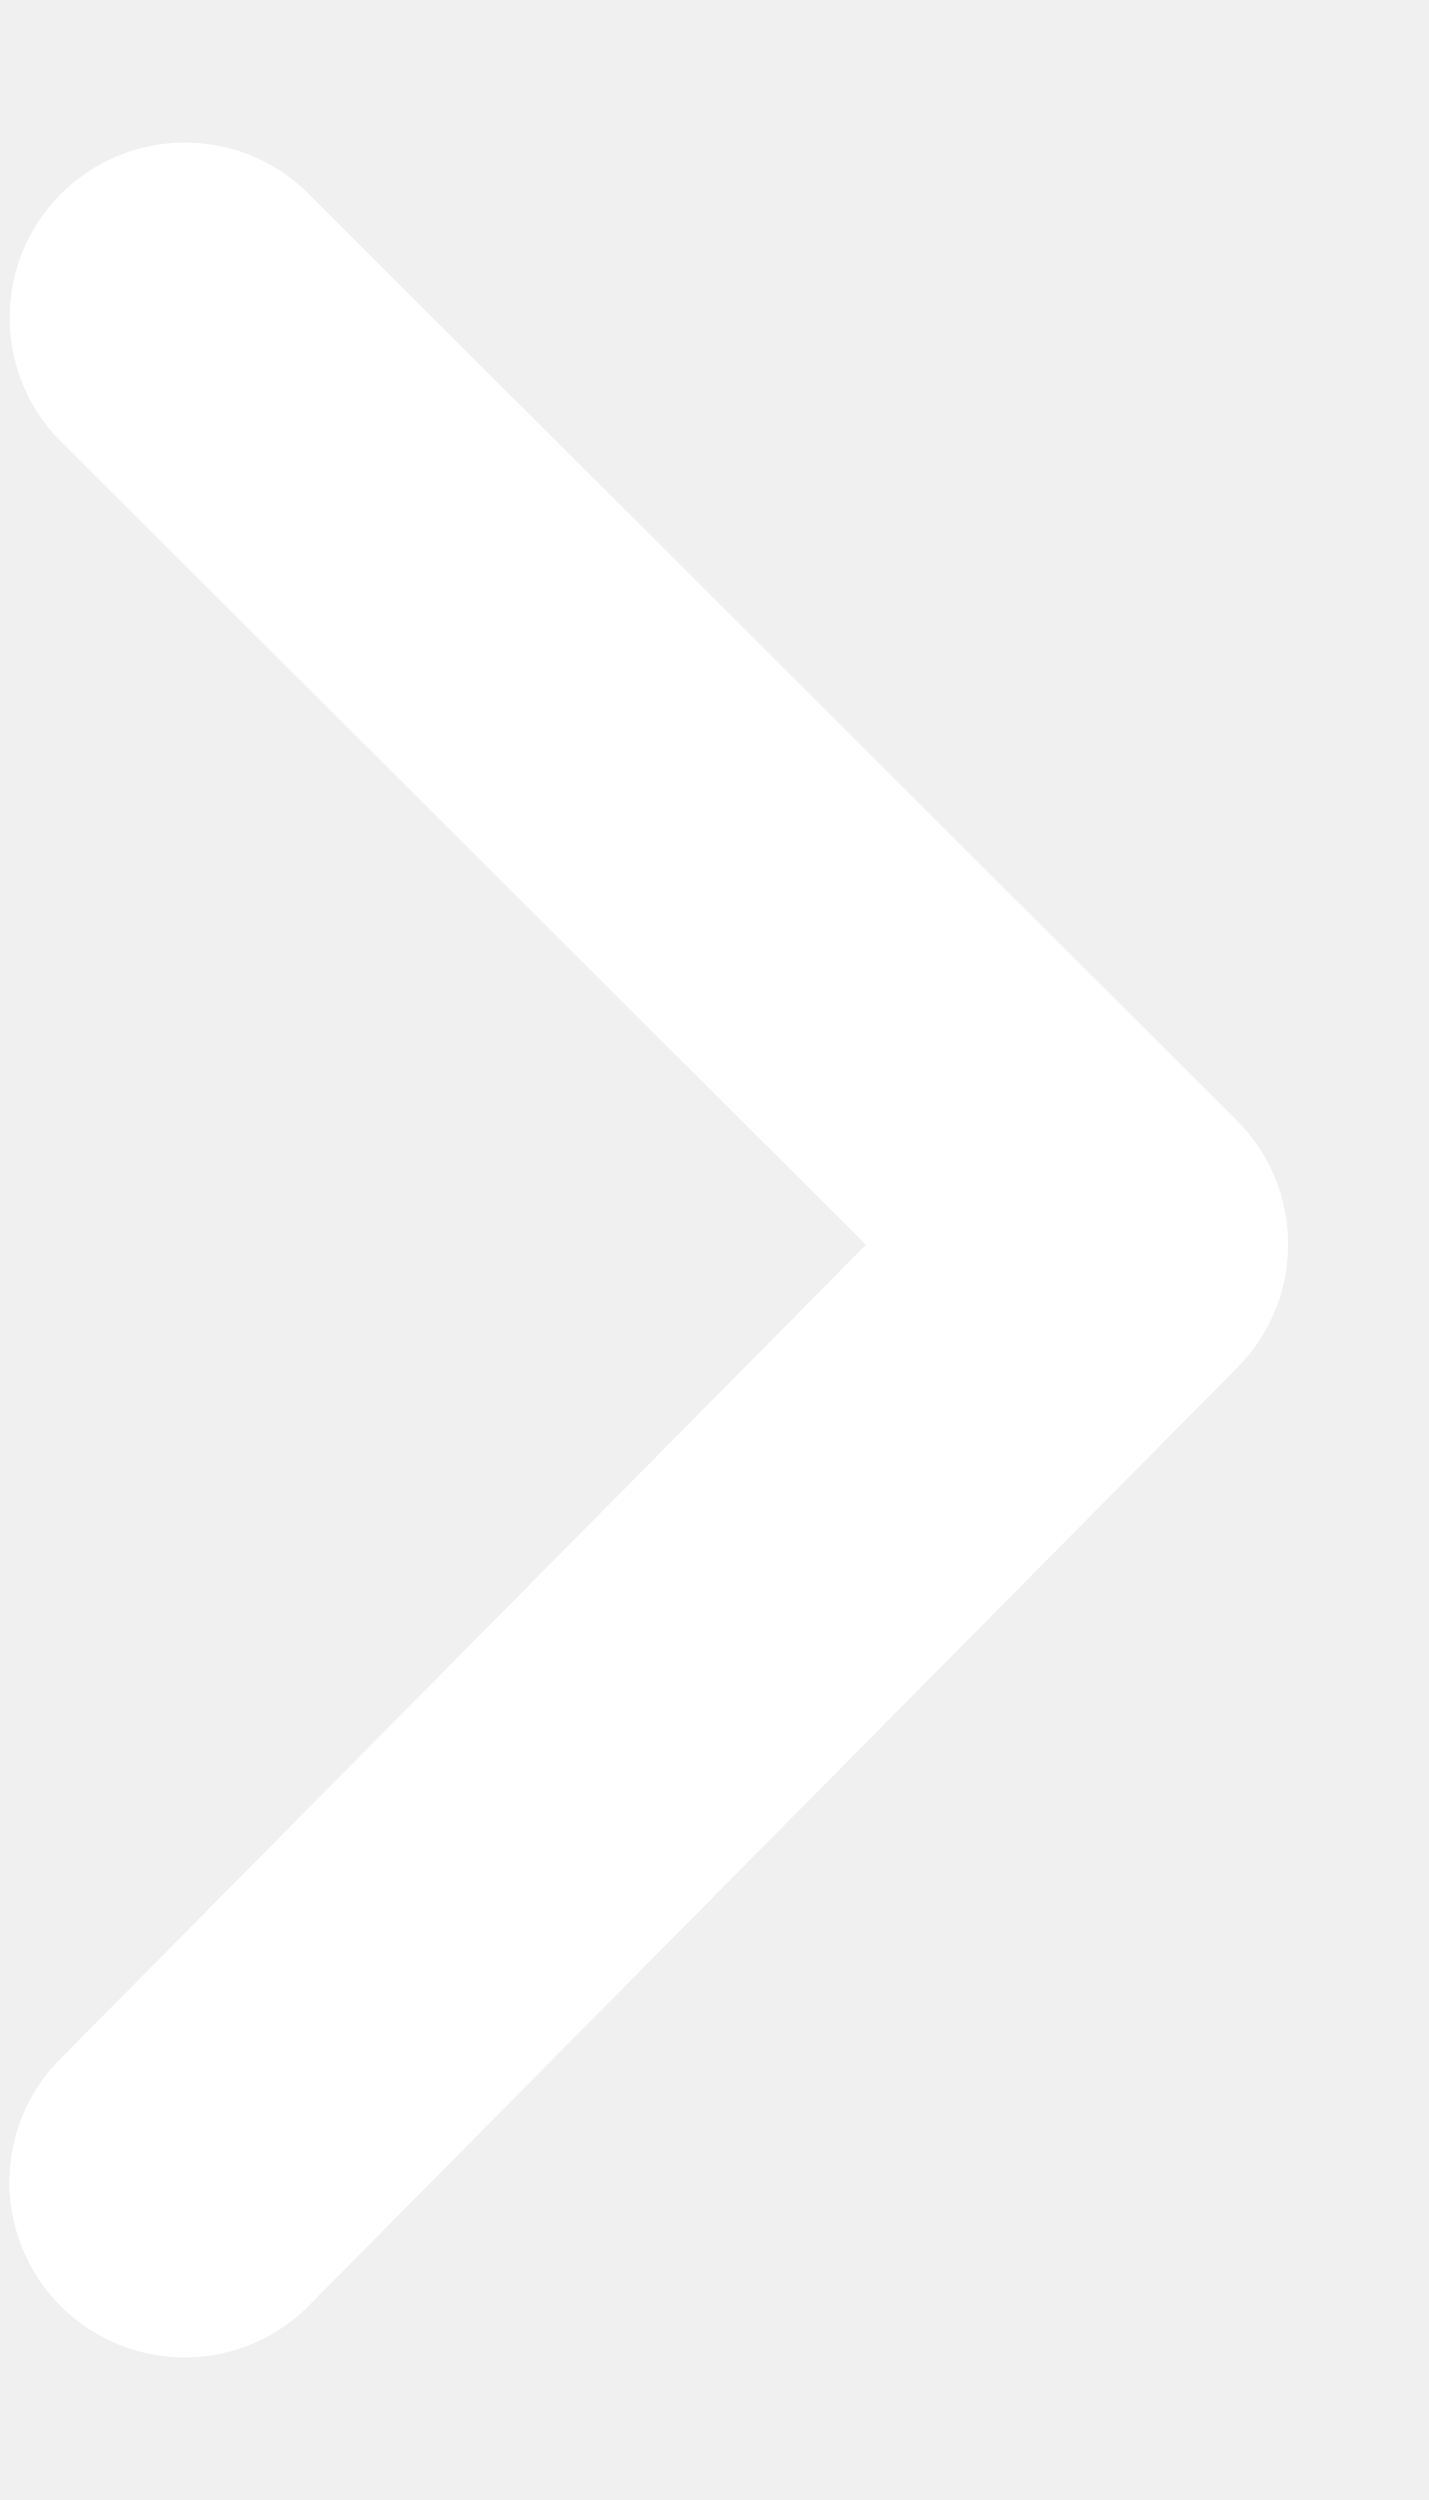
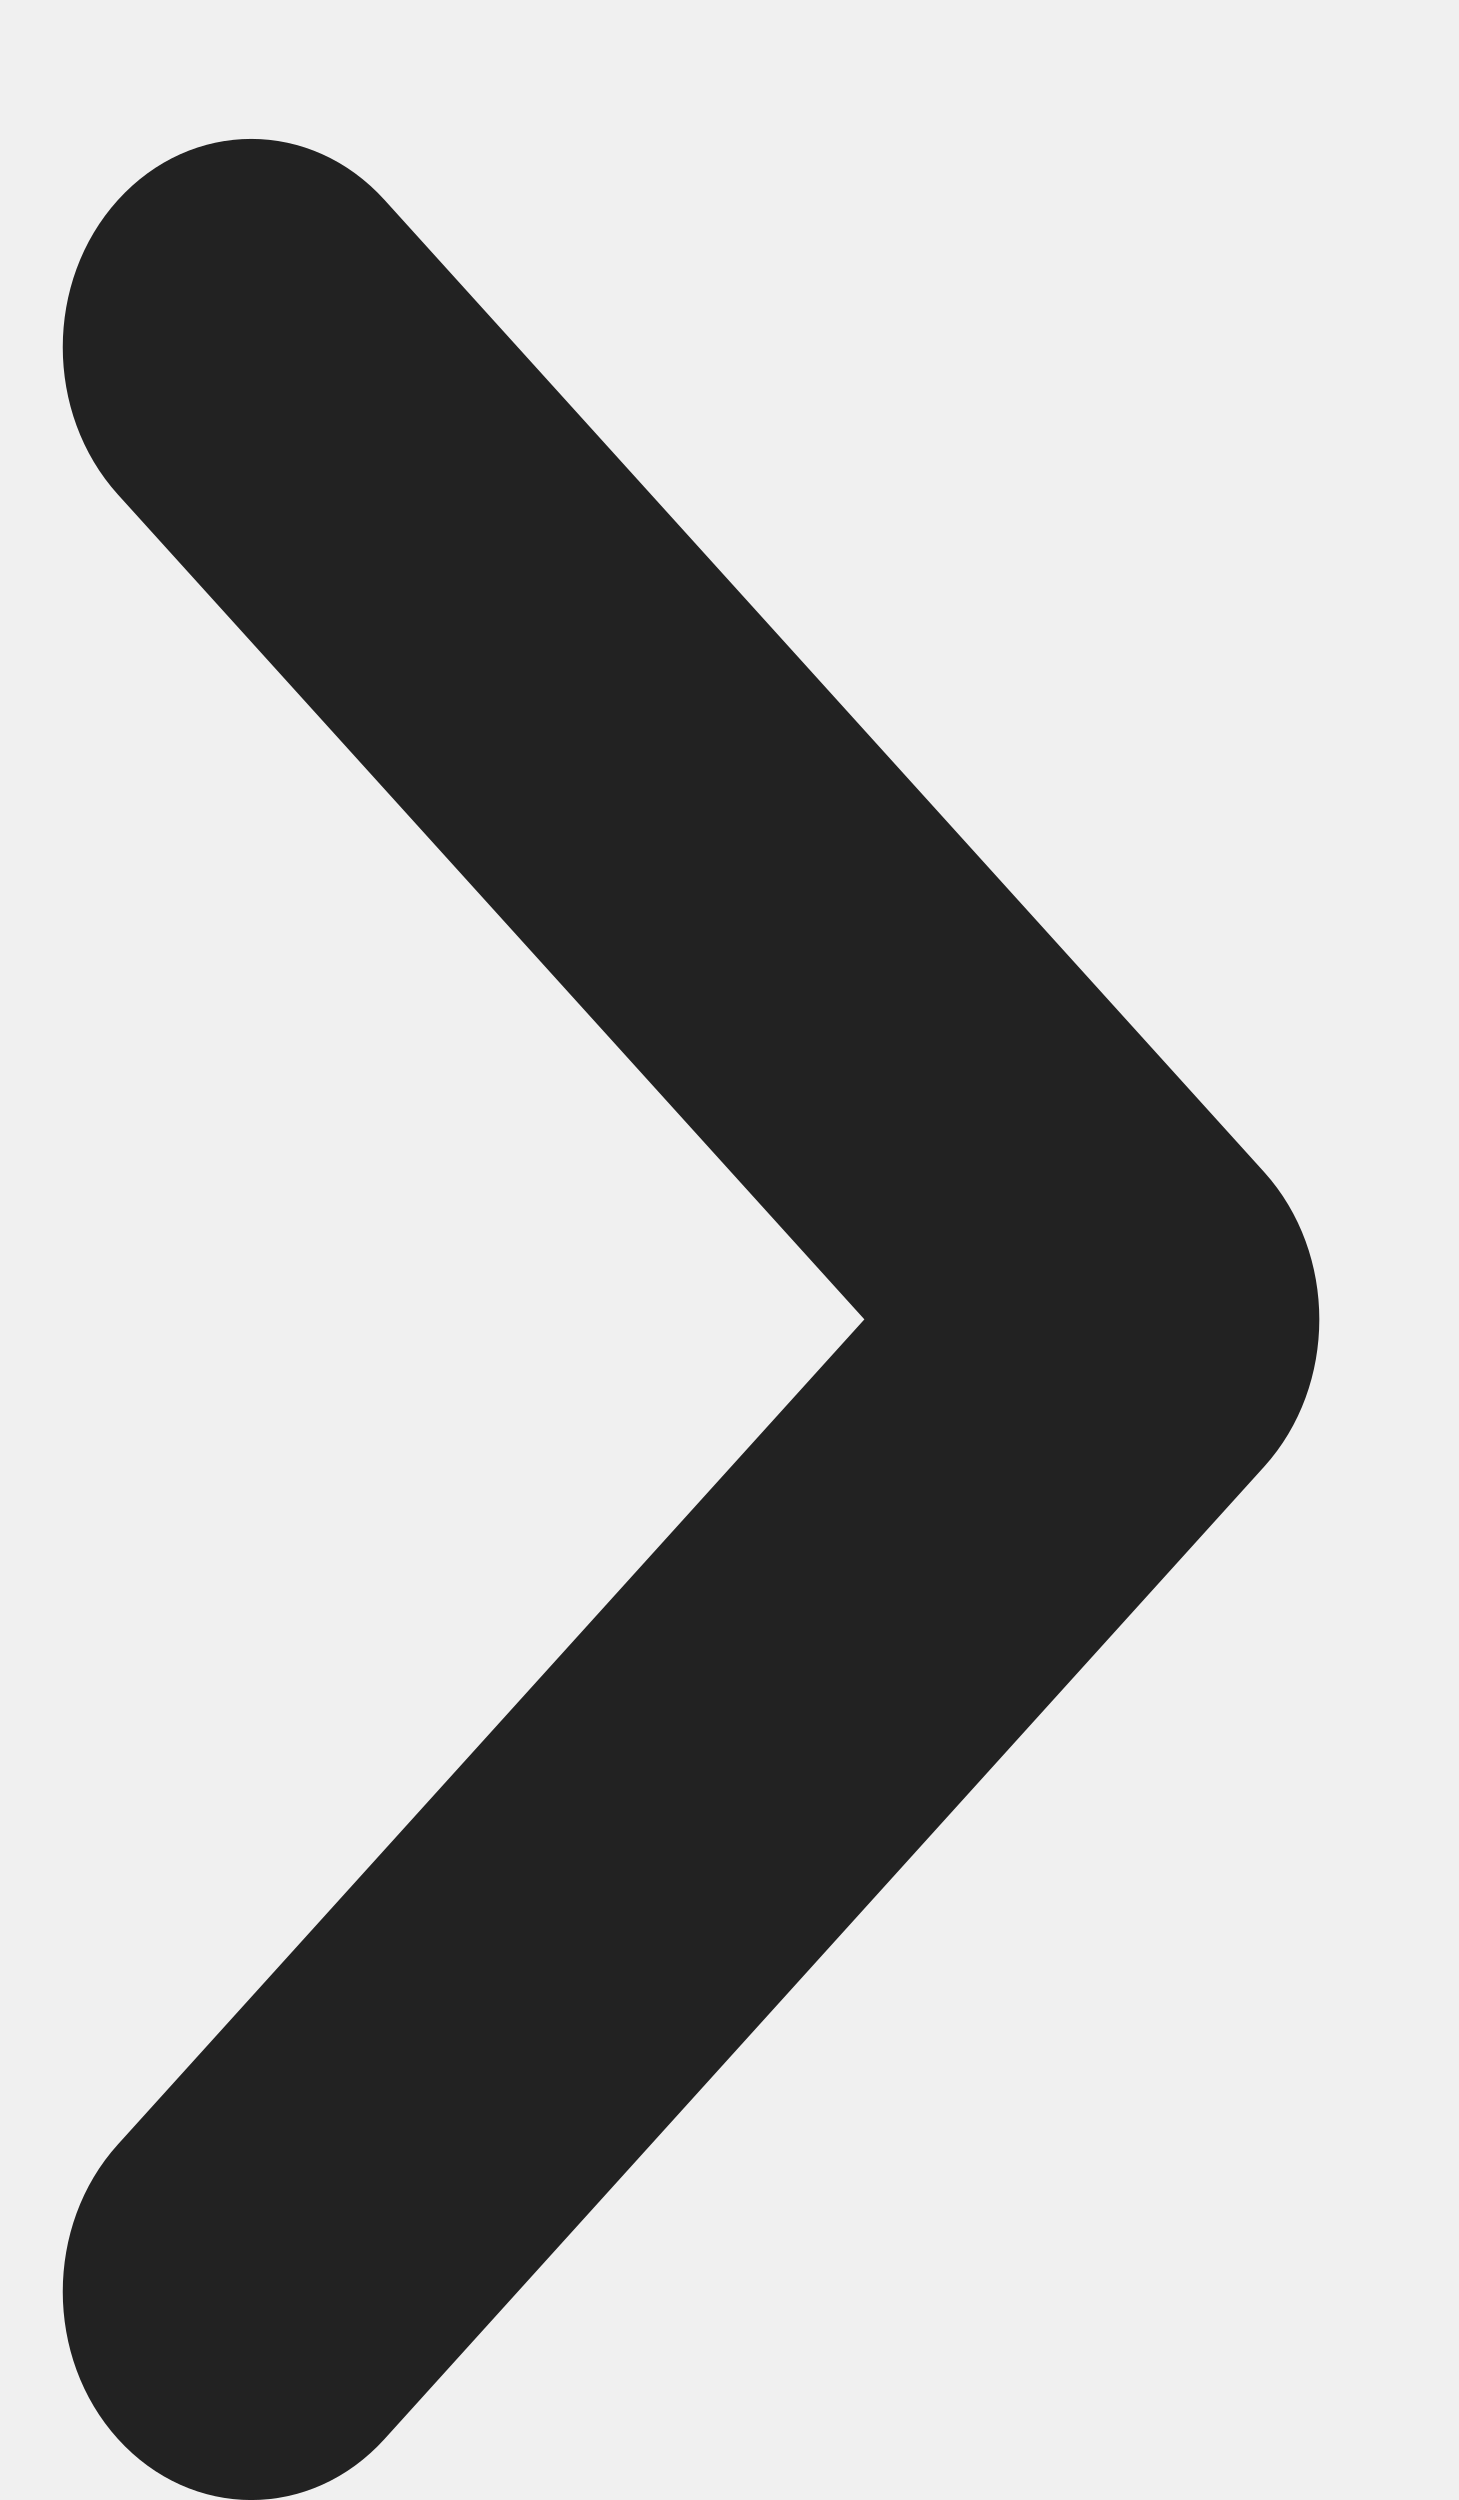
- <svg xmlns="http://www.w3.org/2000/svg" width="8" height="14" fill="#FFF" fill-rule="nonzero" stroke="#FFF" stroke-width=".436">
-   <path d="M.475 11.701a.763.763 0 0 0 1.084 1.073l5.216-5.27a.762.762 0 0 0-.003-1.075L1.556 1.222A.763.763 0 0 0 .48 2.303L5.157 6.97l-4.681 4.73z" />
+ <svg xmlns="http://www.w3.org/2000/svg" width="7" height="12" viewBox="0 0 7 12" fill="none">
+   <path fill-rule="evenodd" clip-rule="evenodd" d="M0.566 11.707C0.213 11.317 0.213 10.683 0.566 10.293L4.149 6.333L0.566 2.374C0.213 1.983 0.213 1.35 0.566 0.96C0.92 0.569 1.492 0.569 1.846 0.96L6.068 5.626C6.421 6.017 6.421 6.65 6.068 7.04L1.846 11.707C1.492 12.098 0.92 12.098 0.566 11.707Z" fill="#222222" />
</svg>
